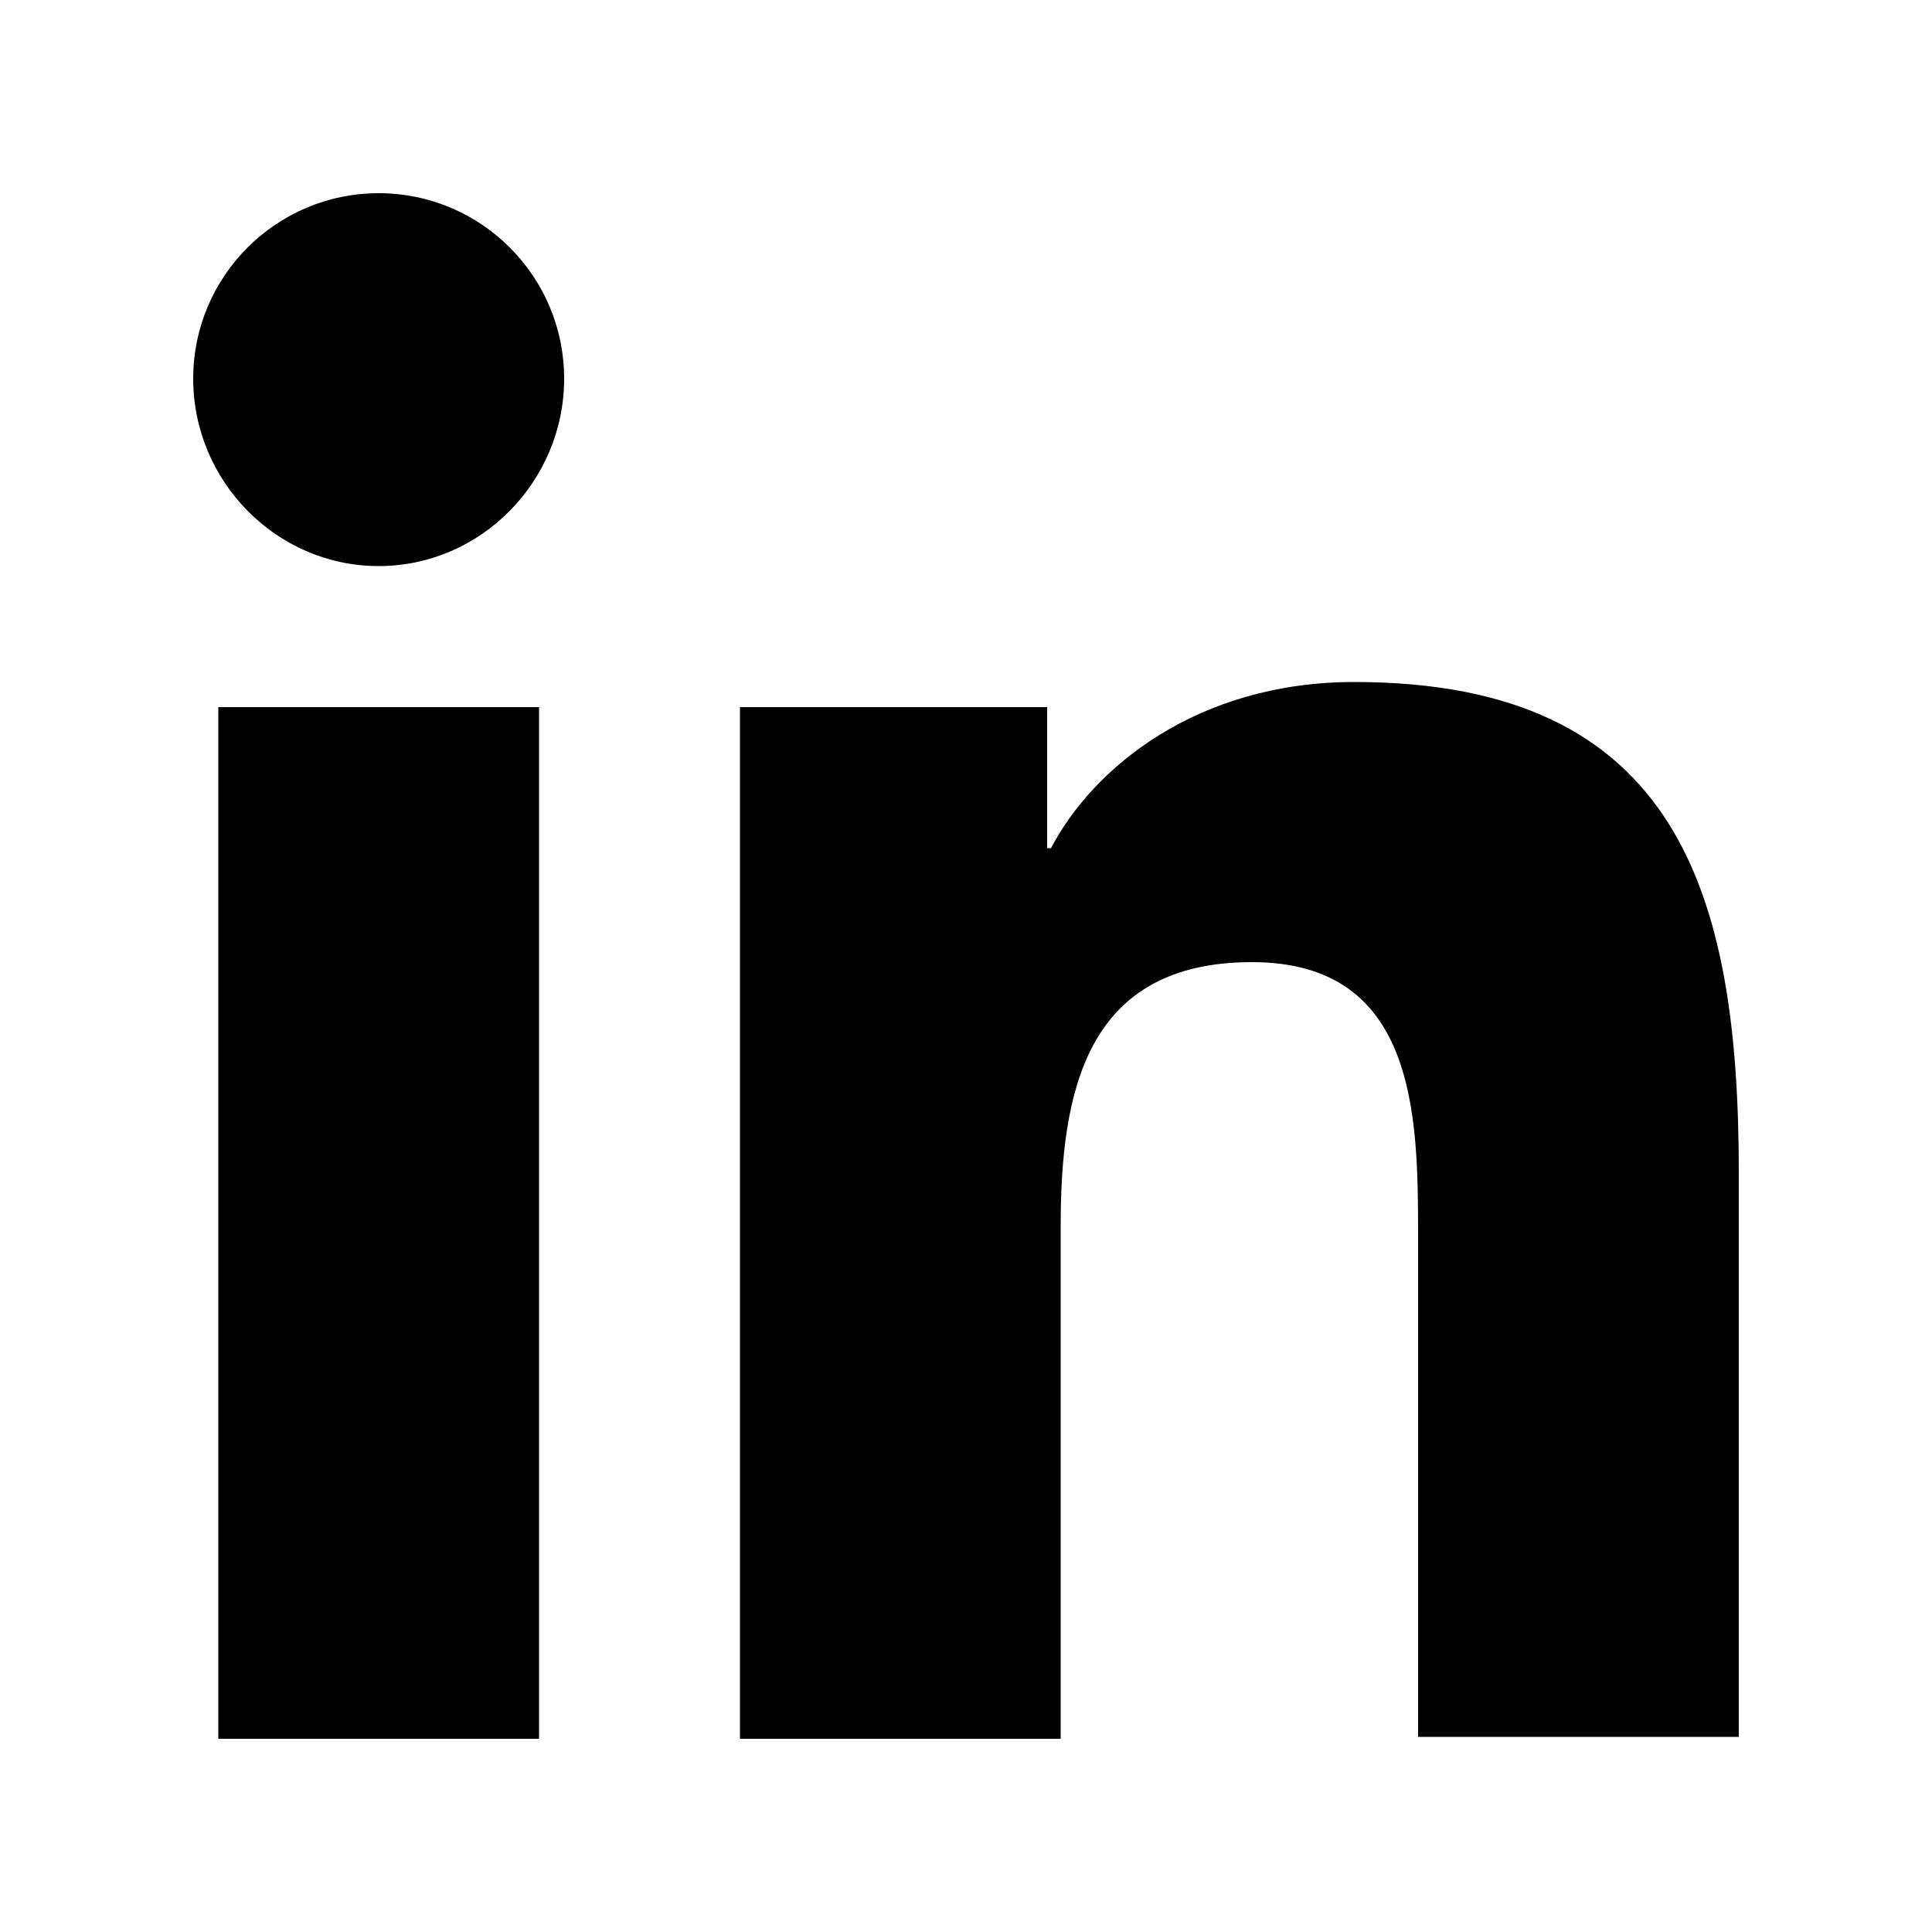
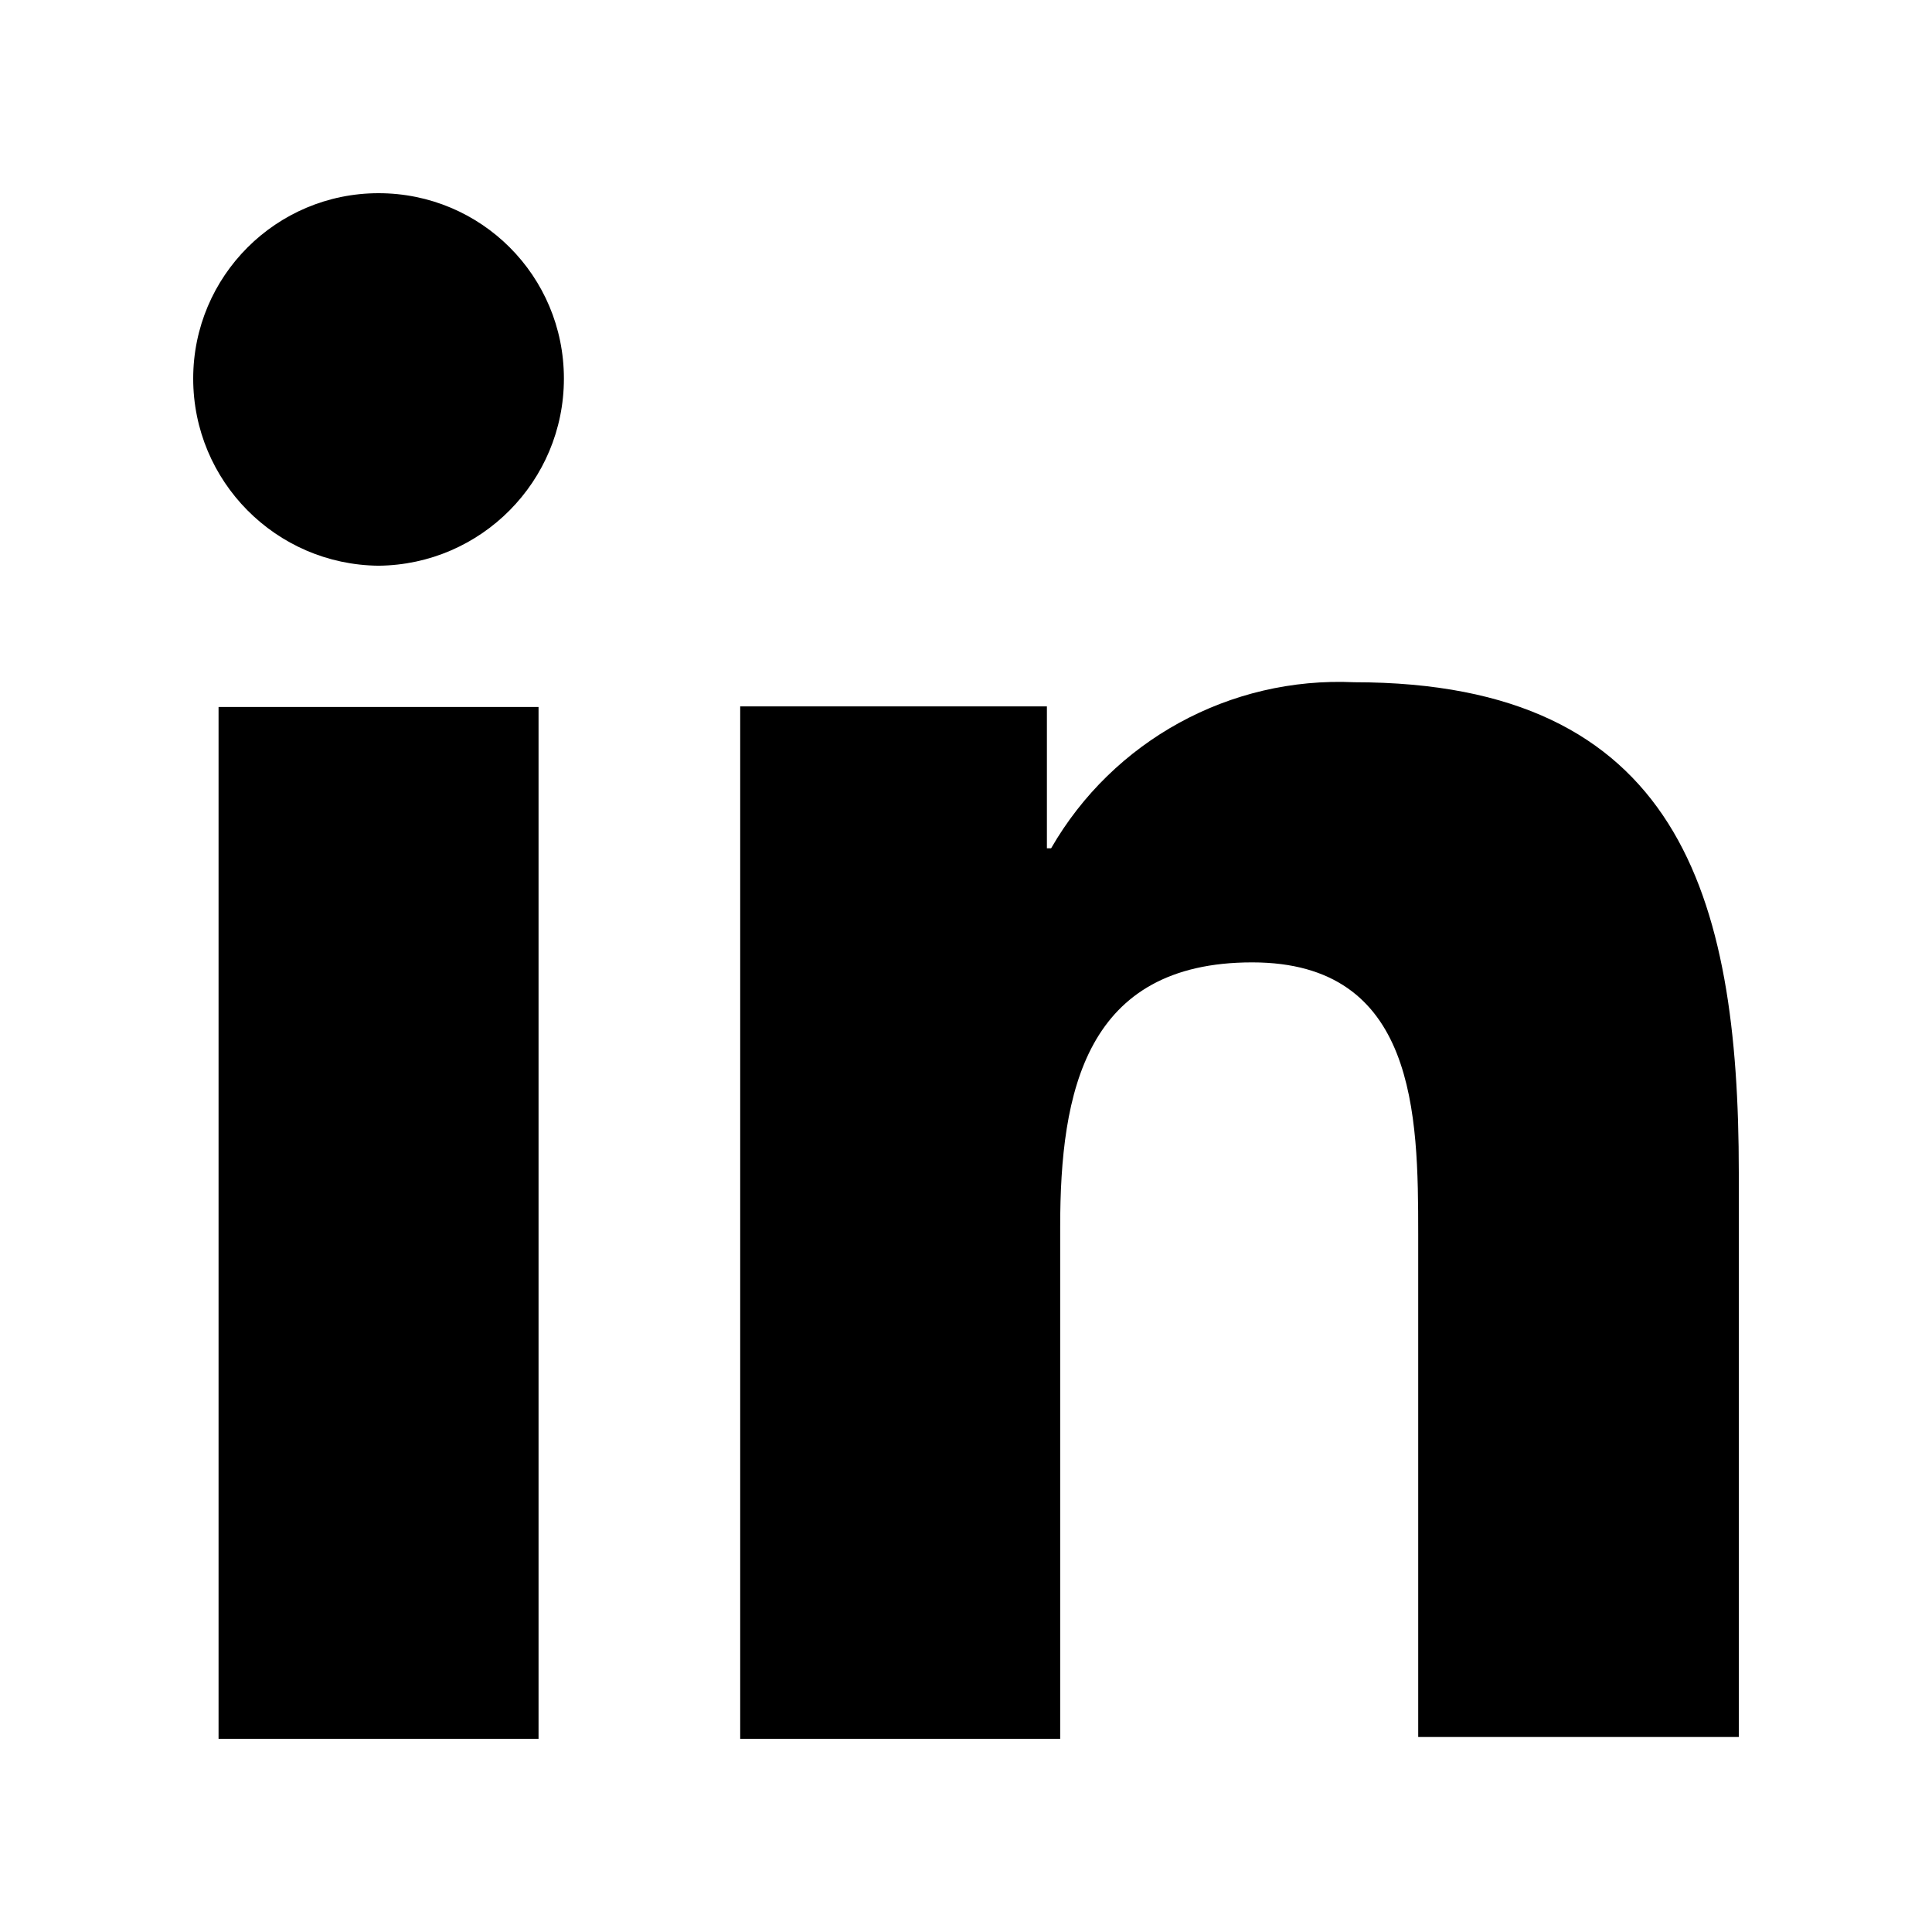
- <svg xmlns="http://www.w3.org/2000/svg" width="32" height="32" viewBox="0 0 32 32" aria-hidden="true">
-   <g transform="translate(3.2 3.2)">
-     <g transform="translate(9.056 8.096)">
-       <path fill="currentColor" fill-rule="nonzero" d="M16.544 17.504 L16.544 8.128 C16.544 3.52 15.552 0 10.176 0 C7.584 0 5.856 1.408 5.152 2.752 L5.088 2.752 L5.088 0.416 L0 0.416 L0 17.504 L5.312 17.504 L5.312 9.024 C5.312 6.784 5.728 4.64 8.48 4.64 C11.2 4.64 11.232 7.168 11.232 9.152 L11.232 17.472 L16.544 17.472 L16.544 17.504 Z" />
-     </g>
-     <g transform="translate(0.416 8.512)">
-       <path fill="currentColor" fill-rule="nonzero" d="M0 0 L5.312 0 L5.312 17.088 L0 17.088 L0 0 Z" />
-     </g>
-     <path fill="currentColor" fill-rule="nonzero" d="M3.072 0 C1.376 0 0 1.376 0 3.072 C0 4.768 1.376 6.176 3.072 6.176 C4.768 6.176 6.144 4.768 6.144 3.072 C6.144 1.376 4.768 0 3.072 0 Z" />
-   </g>
+ <svg xmlns="http://www.w3.org/2000/svg" width="32" height="32" aria-hidden="true" viewBox="0 0 32 32">
+   <path fill="currentColor" d="M28.8 28.8v-9.38c0-4.6-1-8.12-6.37-8.12a5.5 5.5 0 0 0-5.02 2.75h-.07V11.7h-5.08v17.1h5.3v-8.48c0-2.24.42-4.38 3.18-4.38 2.72 0 2.75 2.52 2.75 4.5v8.33h5.31z" />
+   <path fill="currentColor" d="M3.62 11.71h5.3V28.8h-5.3z" />
+   <path fill="currentColor" d="M6.27 3.2A3.07 3.07 0 0 0 3.2 6.27a3.1 3.1 0 0 0 3.07 3.1 3.1 3.1 0 0 0 3.07-3.1c0-1.7-1.37-3.07-3.07-3.07" />
</svg>
